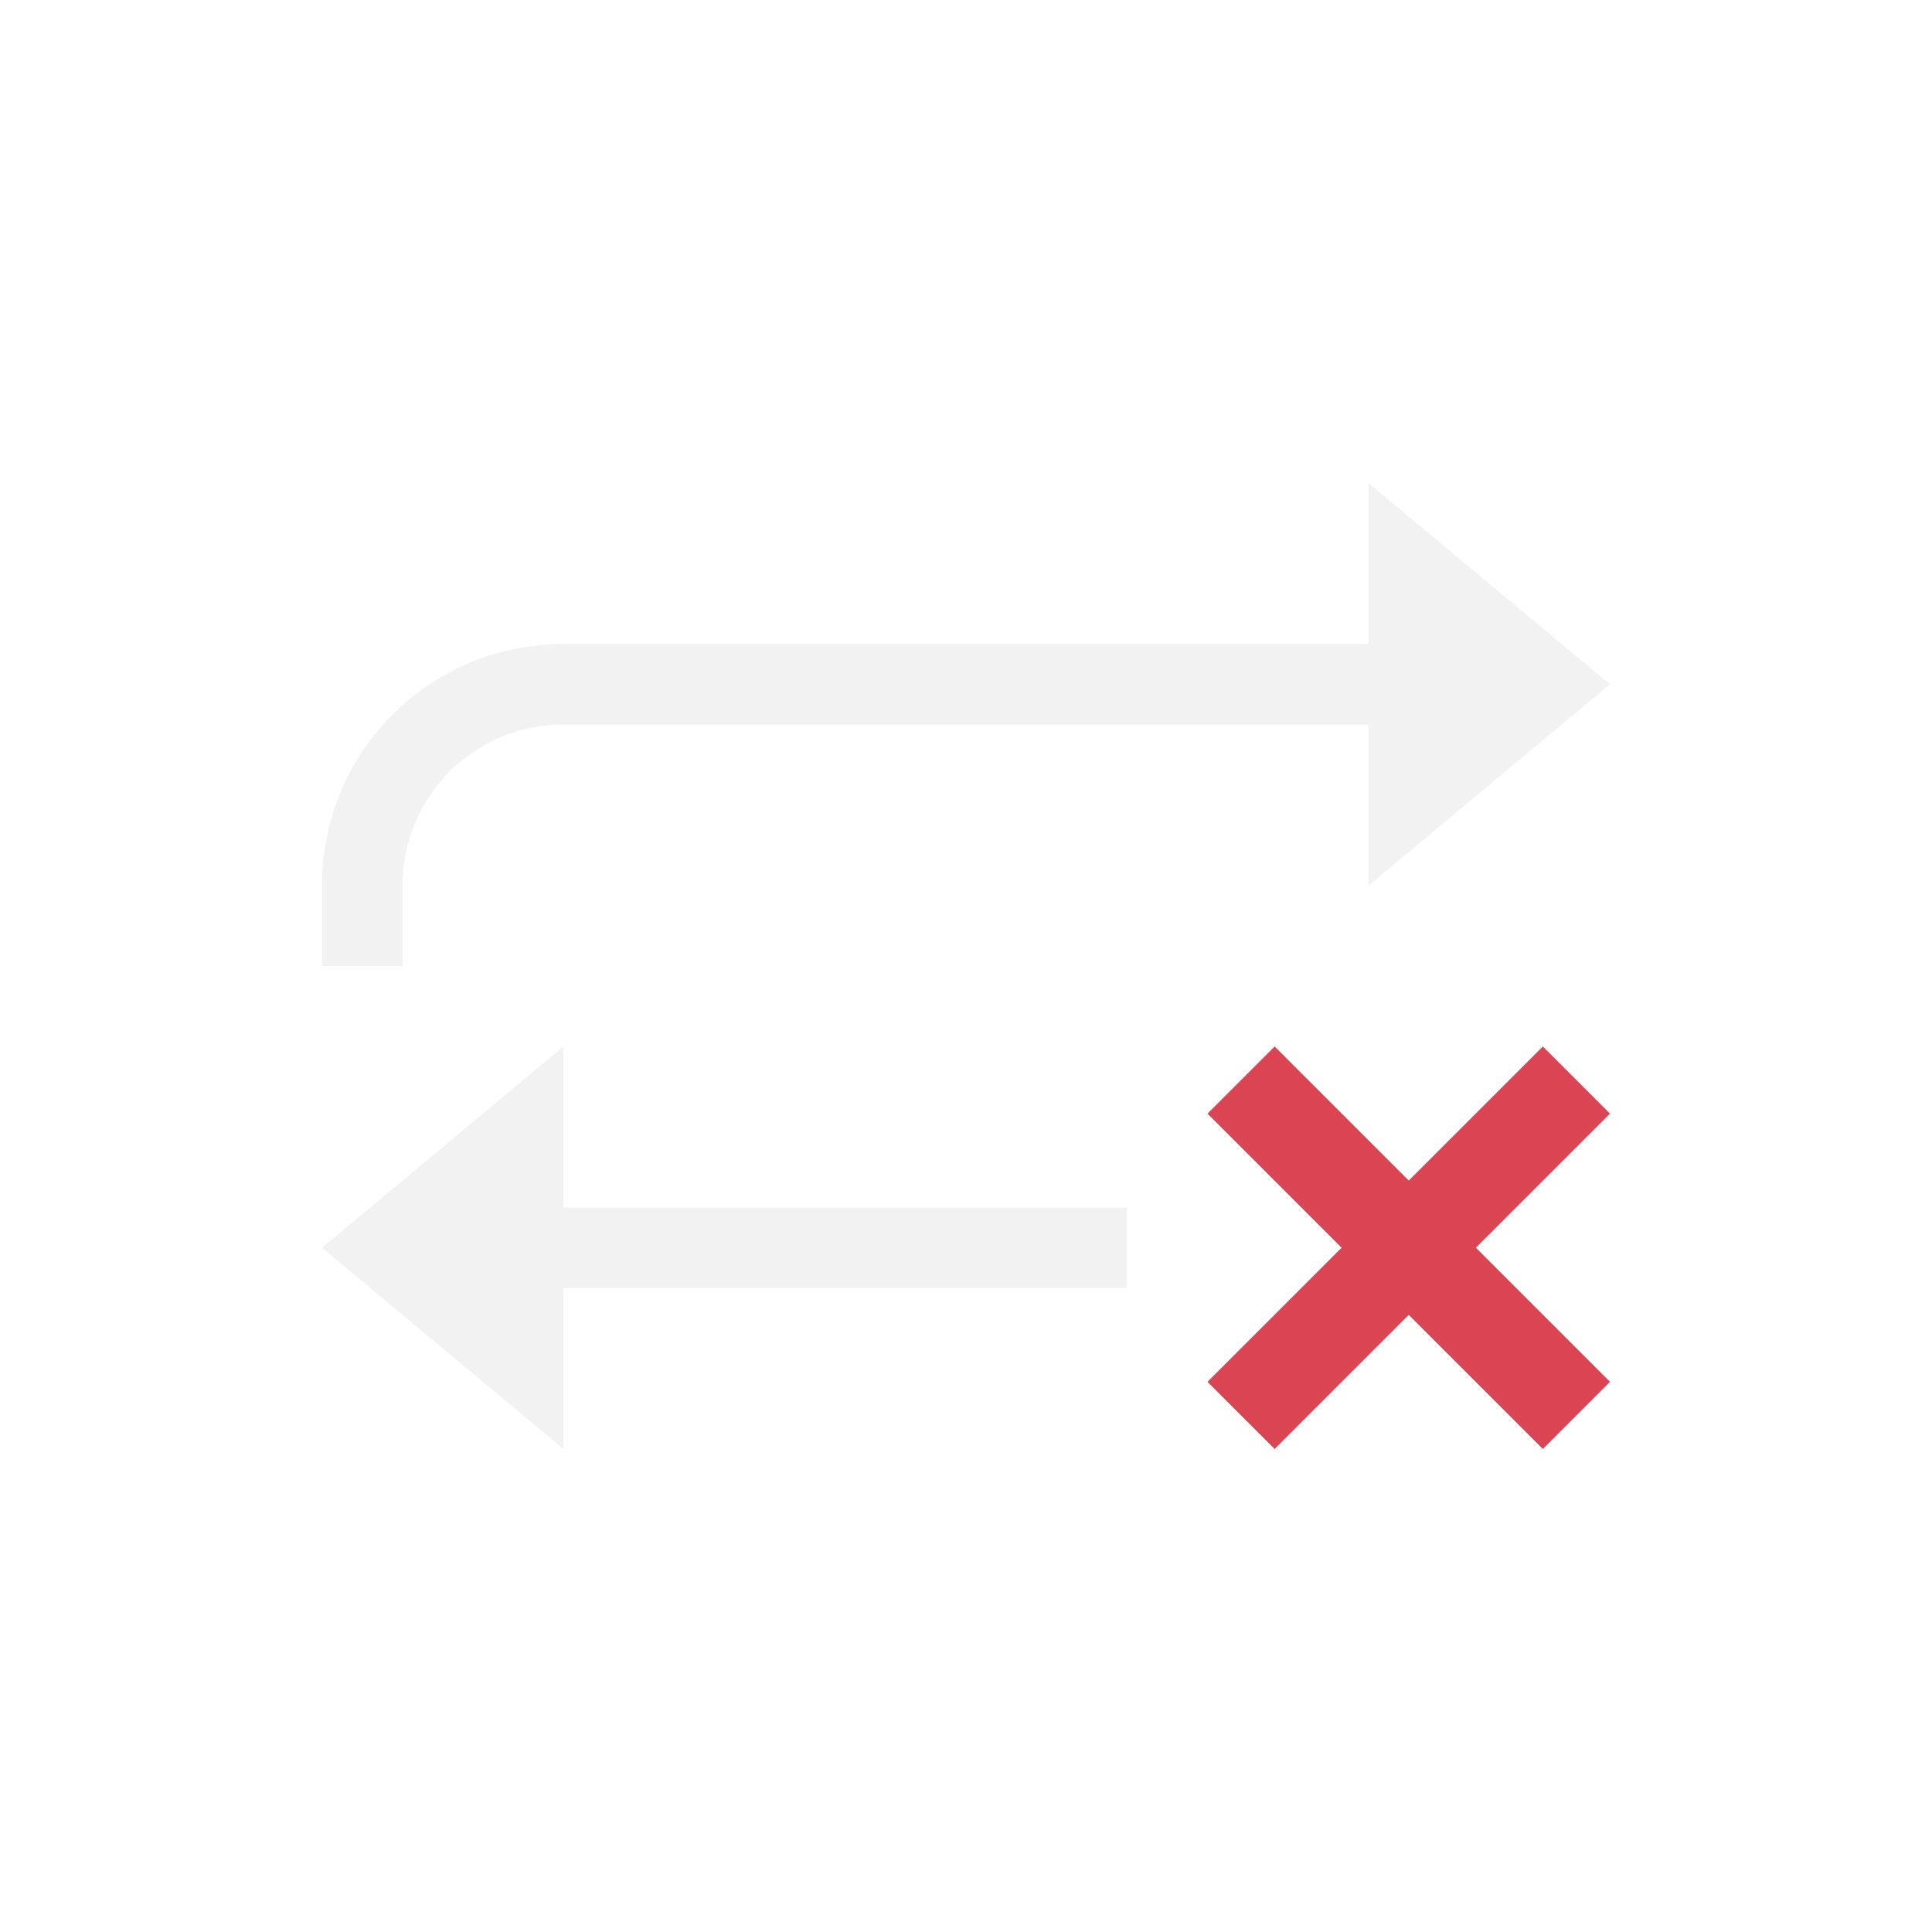
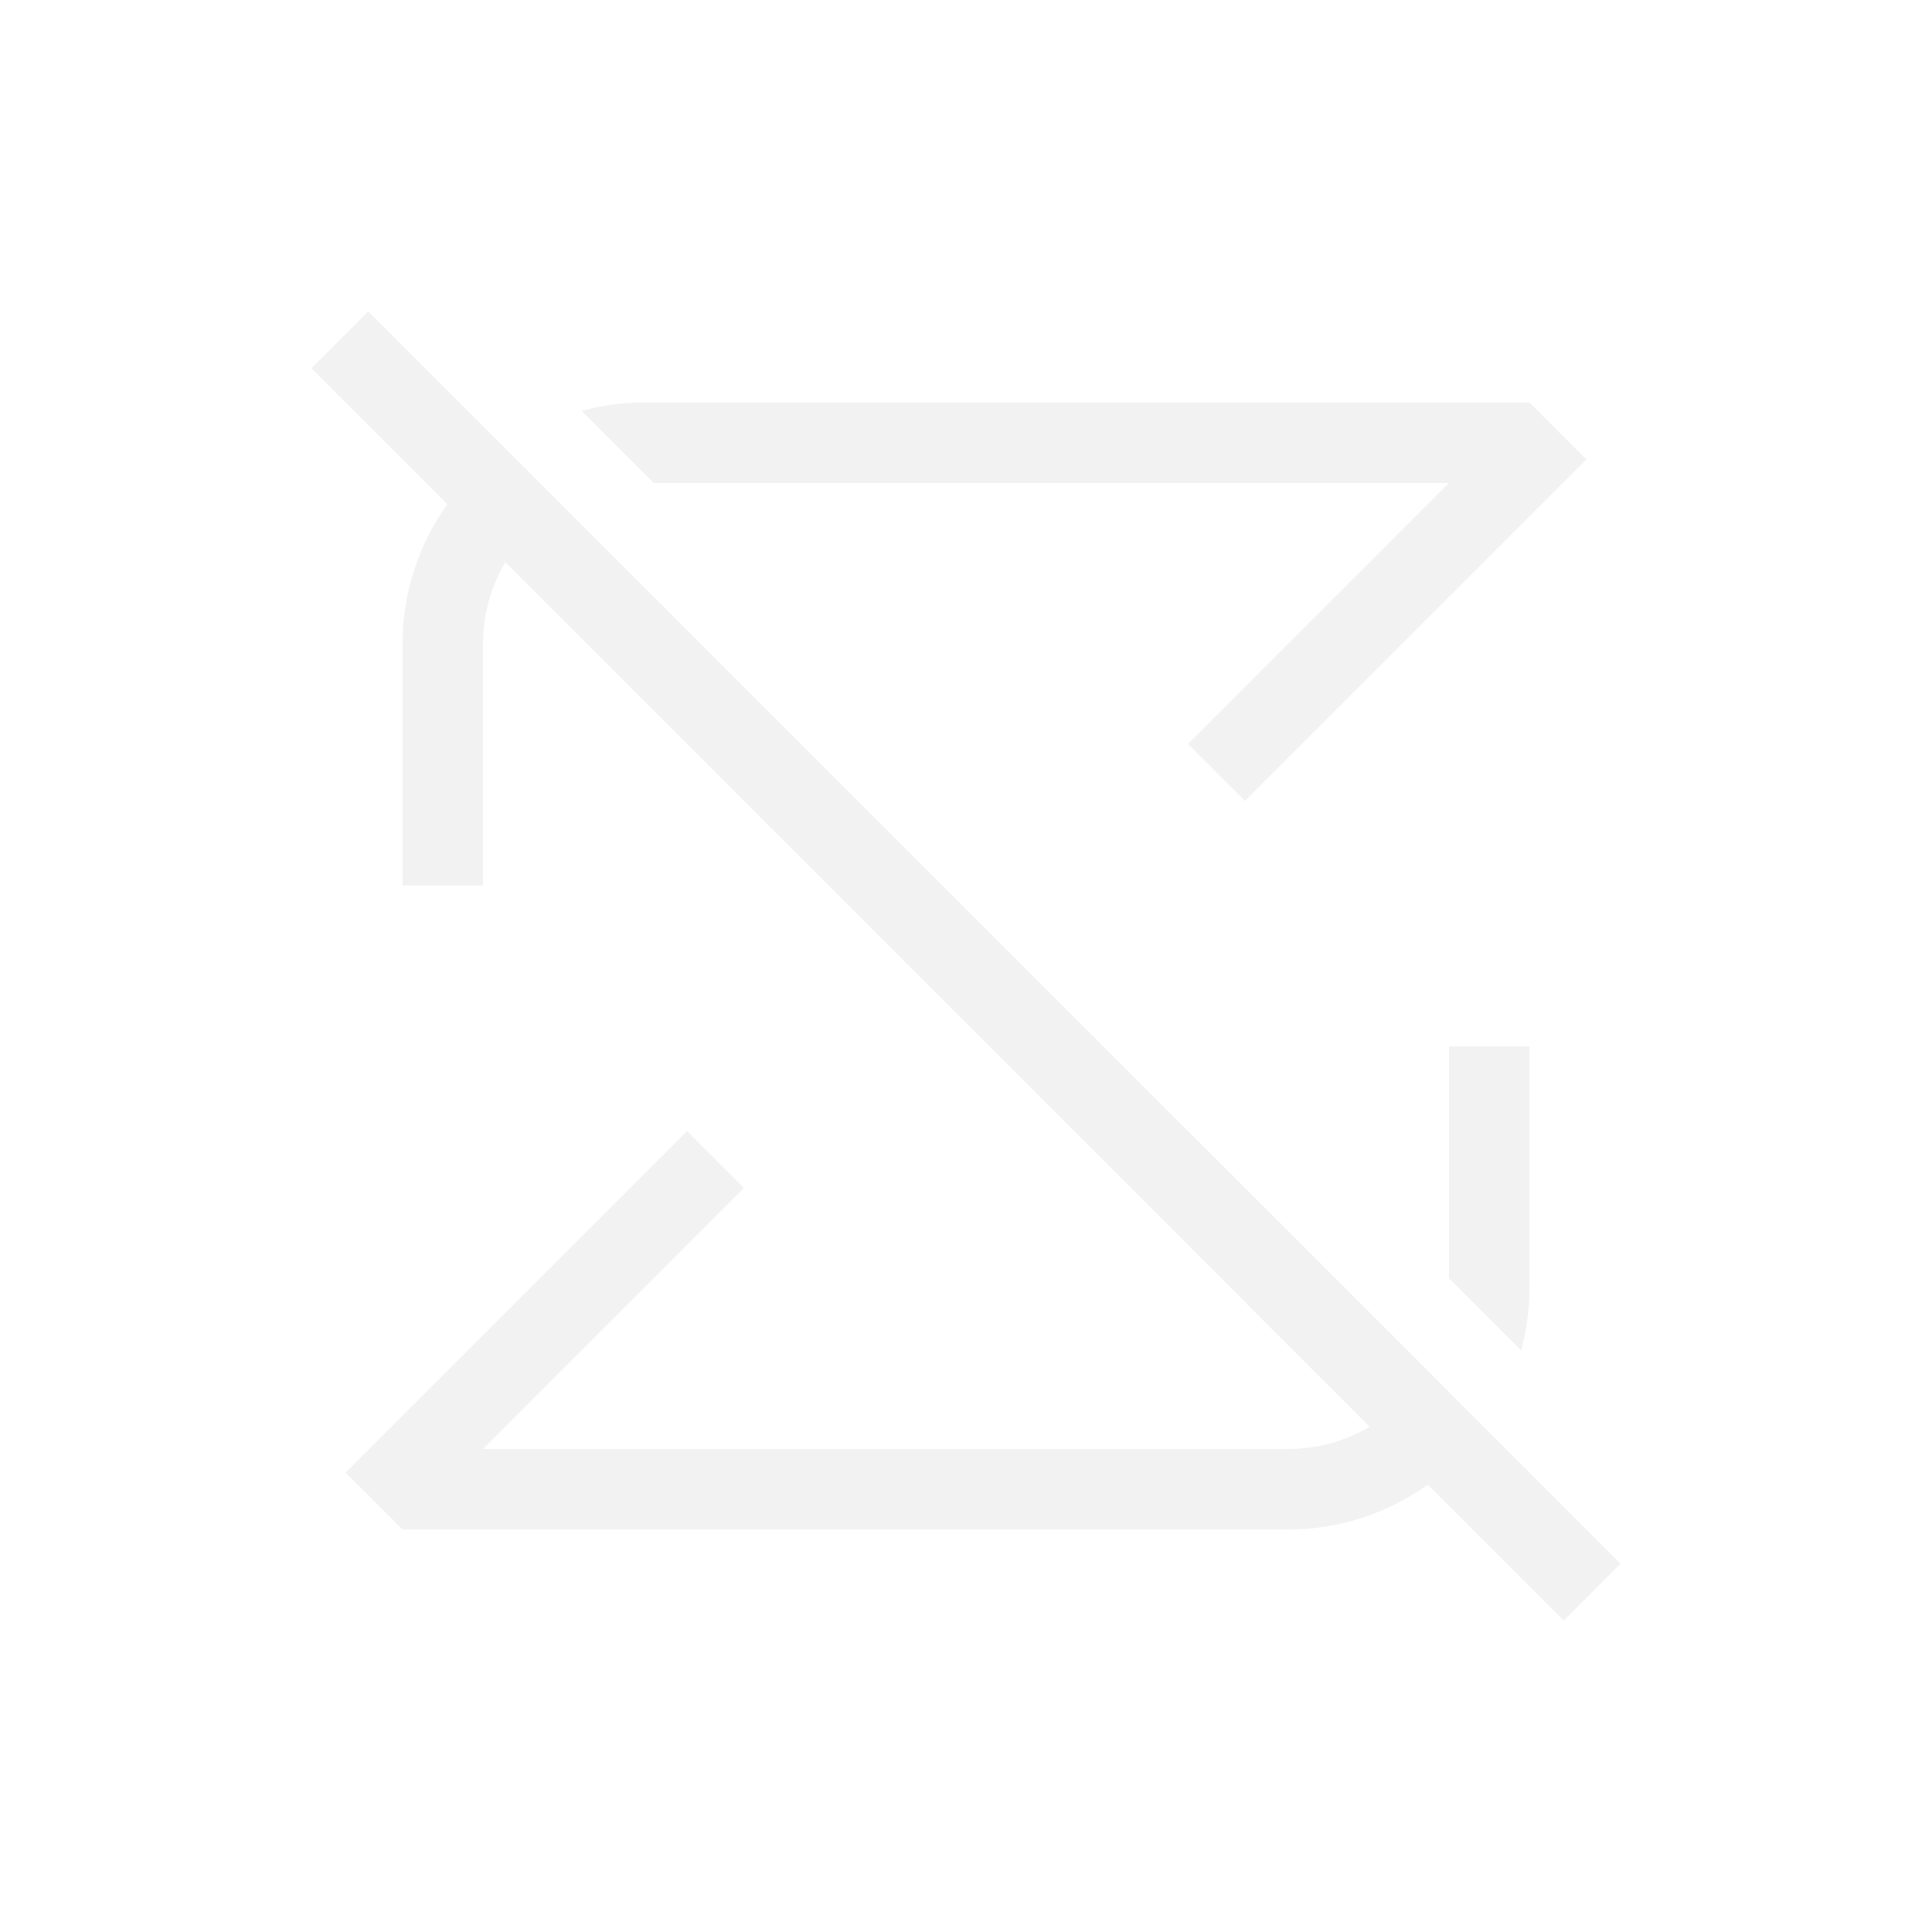
- <svg xmlns="http://www.w3.org/2000/svg" version="1.1" viewBox="0 0 24 24">
-   <defs>
-     <style id="current-color-scheme" type="text/css">
-             .ColorScheme-Text {
-               color:#f2f2f2;
-             }
-             .ColorScheme-NegativeText {
-               color:#da4453;
-             }
-         </style>
+ <svg xmlns="http://www.w3.org/2000/svg" width="24" height="24" viewBox="0 0 24 24" version="1.1" id="svg297">
+   <defs id="defs294">
+     <style type="text/css" id="current-color-scheme">
+       .ColorScheme-Text {
+         color:#f2f2f2;
+       }
+     </style>
  </defs>
-   <g transform="translate(1,1)">
-     <path class="ColorScheme-Text" d="m16 5v2h-10c-1.662 0-3 1.338-3 3v1h1v-1c0-1.108 0.892-2 2-2h10v2l3-2.5zm-3 9h-7v-2l-3 2.5 3 2.5v-2h7z" fill="currentColor" />
-     <path class="ColorScheme-NegativeText" d="m14.834 12-0.834 0.834 1.666 1.666-1.666 1.666 0.834 0.834 1.666-1.666 1.666 1.666 0.834-0.834-1.666-1.666 1.666-1.666-0.834-0.834-1.666 1.666z" fill="currentColor" />
-   </g>
+   <path id="rect470" style="fill:currentColor;stroke-linecap:round;stroke-linejoin:round" class="ColorScheme-Text" d="M 4.576,3.869 3.869,4.576 l 1.688,1.688 C 5.208,6.753 5,7.35 5,8 v 3 h 1 V 8 c 0,-0.372 0.102,-0.718 0.277,-1.016 L 17.015,17.723 c -0.297,0.176 -0.644,0.277 -1.016,0.277 H 6 L 9.242,14.758 8.535,14.051 4.293,18.293 5,19 H 16 c 0.65,0 1.247,-0.208 1.736,-0.557 l 1.688,1.688 0.707,-0.707 L 18.445,17.738 17.723,17.015 6.984,6.277 6.262,5.555 Z m 3.424,1.131 c -0.269,0 -0.528,0.038 -0.775,0.104 L 8.121,6 H 18 L 14.758,9.242 15.465,9.949 19.707,5.707 19,5 Z m 10,8 v 2.879 l 0.896,0.896 c 0.066,-0.248 0.104,-0.507 0.104,-0.775 v -3 z" />
</svg>
